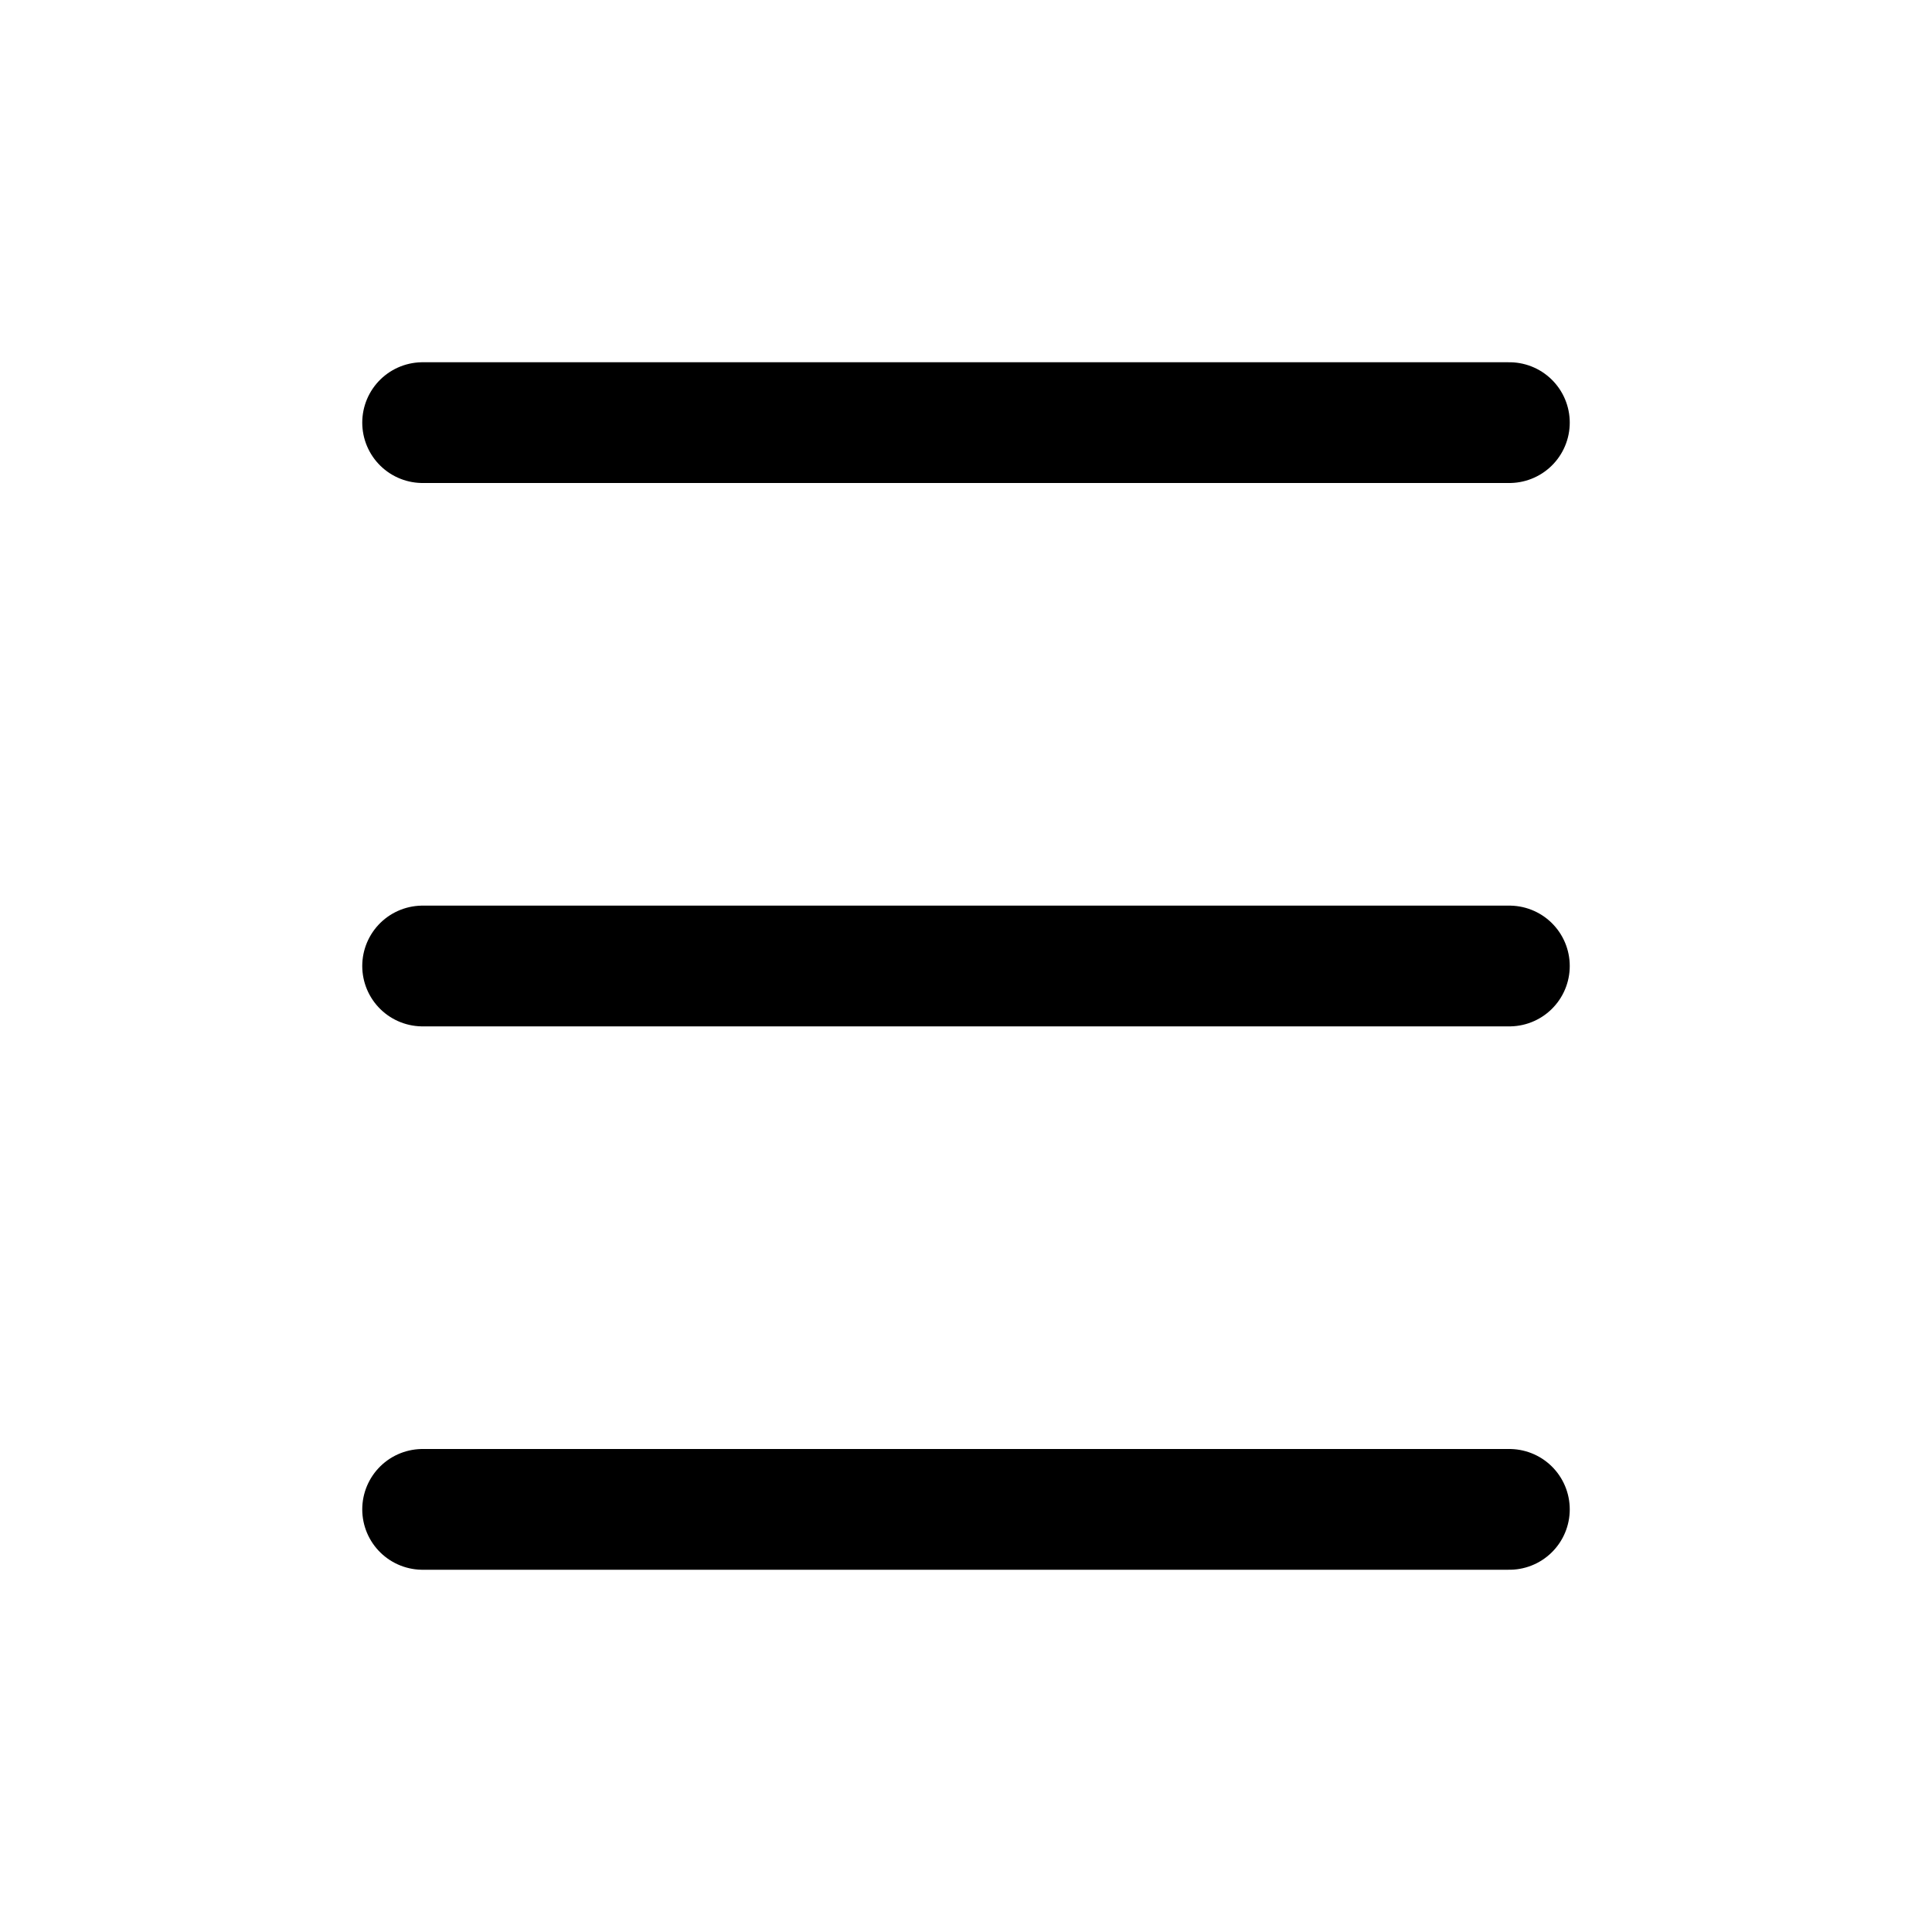
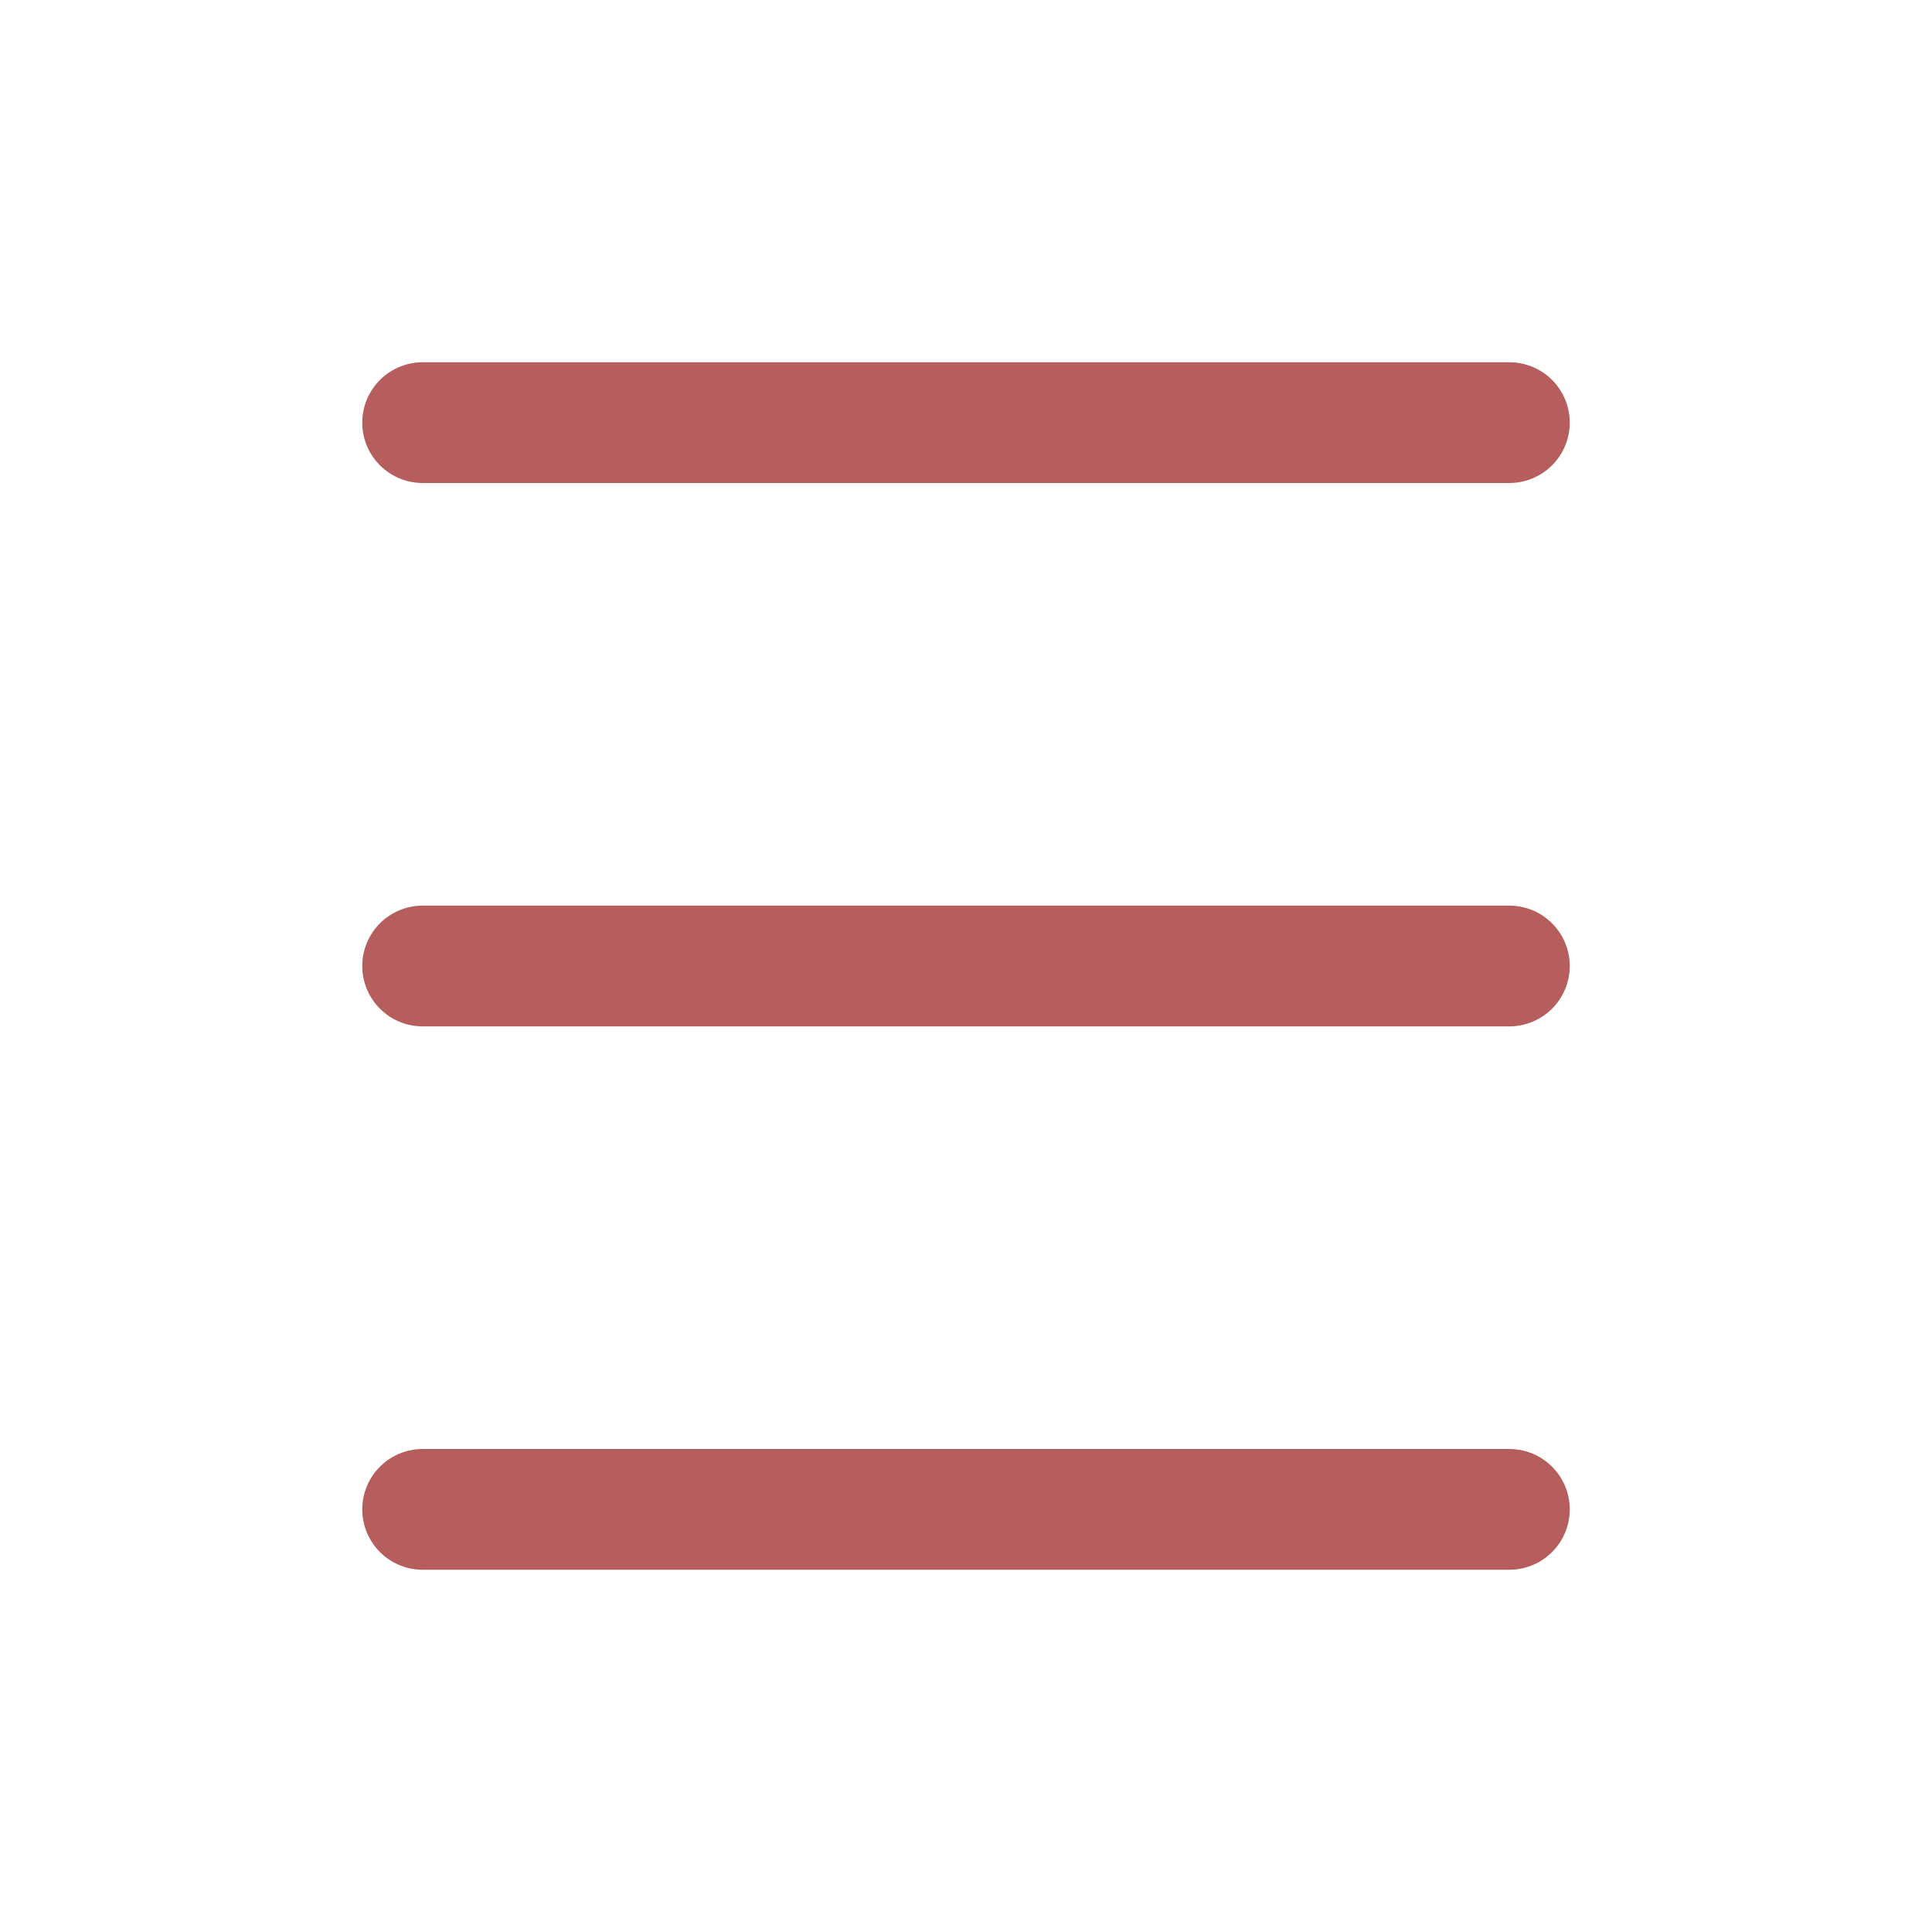
- <svg xmlns="http://www.w3.org/2000/svg" width="800px" height="800px" viewBox="0 0 32 32" enable-background="new 0 0 32 32" id="Editable-line" version="1.1" xml:space="preserve">
-   <line fill="none" id="XMLID_103_" stroke="#000000" stroke-linecap="round" stroke-linejoin="round" stroke-miterlimit="10" stroke-width="2" x1="7" x2="25" y1="16" y2="16" />
-   <line fill="none" id="XMLID_102_" stroke="#000000" stroke-linecap="round" stroke-linejoin="round" stroke-miterlimit="10" stroke-width="2" x1="7" x2="25" y1="25" y2="25" />
-   <line fill="none" id="XMLID_101_" stroke="#000000" stroke-linecap="round" stroke-linejoin="round" stroke-miterlimit="10" stroke-width="2" x1="7" x2="25" y1="7" y2="7" />
+ <svg xmlns="http://www.w3.org/2000/svg" width="800px" height="800px" viewBox="0 0 32 32" enable-background="new 0 0 32 32" id="Editable-line" version="1.1" xml:space="preserve" fill="#b65d5d">
+   <line fill="#b65d5d" id="XMLID_103_" stroke="#b65d5d" stroke-linecap="round" stroke-linejoin="round" stroke-miterlimit="10" stroke-width="2" x1="7" x2="25" y1="16" y2="16" />
+   <line fill="none" id="XMLID_102_" stroke="#b65d5d" stroke-linecap="round" stroke-linejoin="round" stroke-miterlimit="10" stroke-width="2" x1="7" x2="25" y1="25" y2="25" />
+   <line fill="none" id="XMLID_101_" stroke="#b65d5d" stroke-linecap="round" stroke-linejoin="round" stroke-miterlimit="10" stroke-width="2" x1="7" x2="25" y1="7" y2="7" />
</svg>
